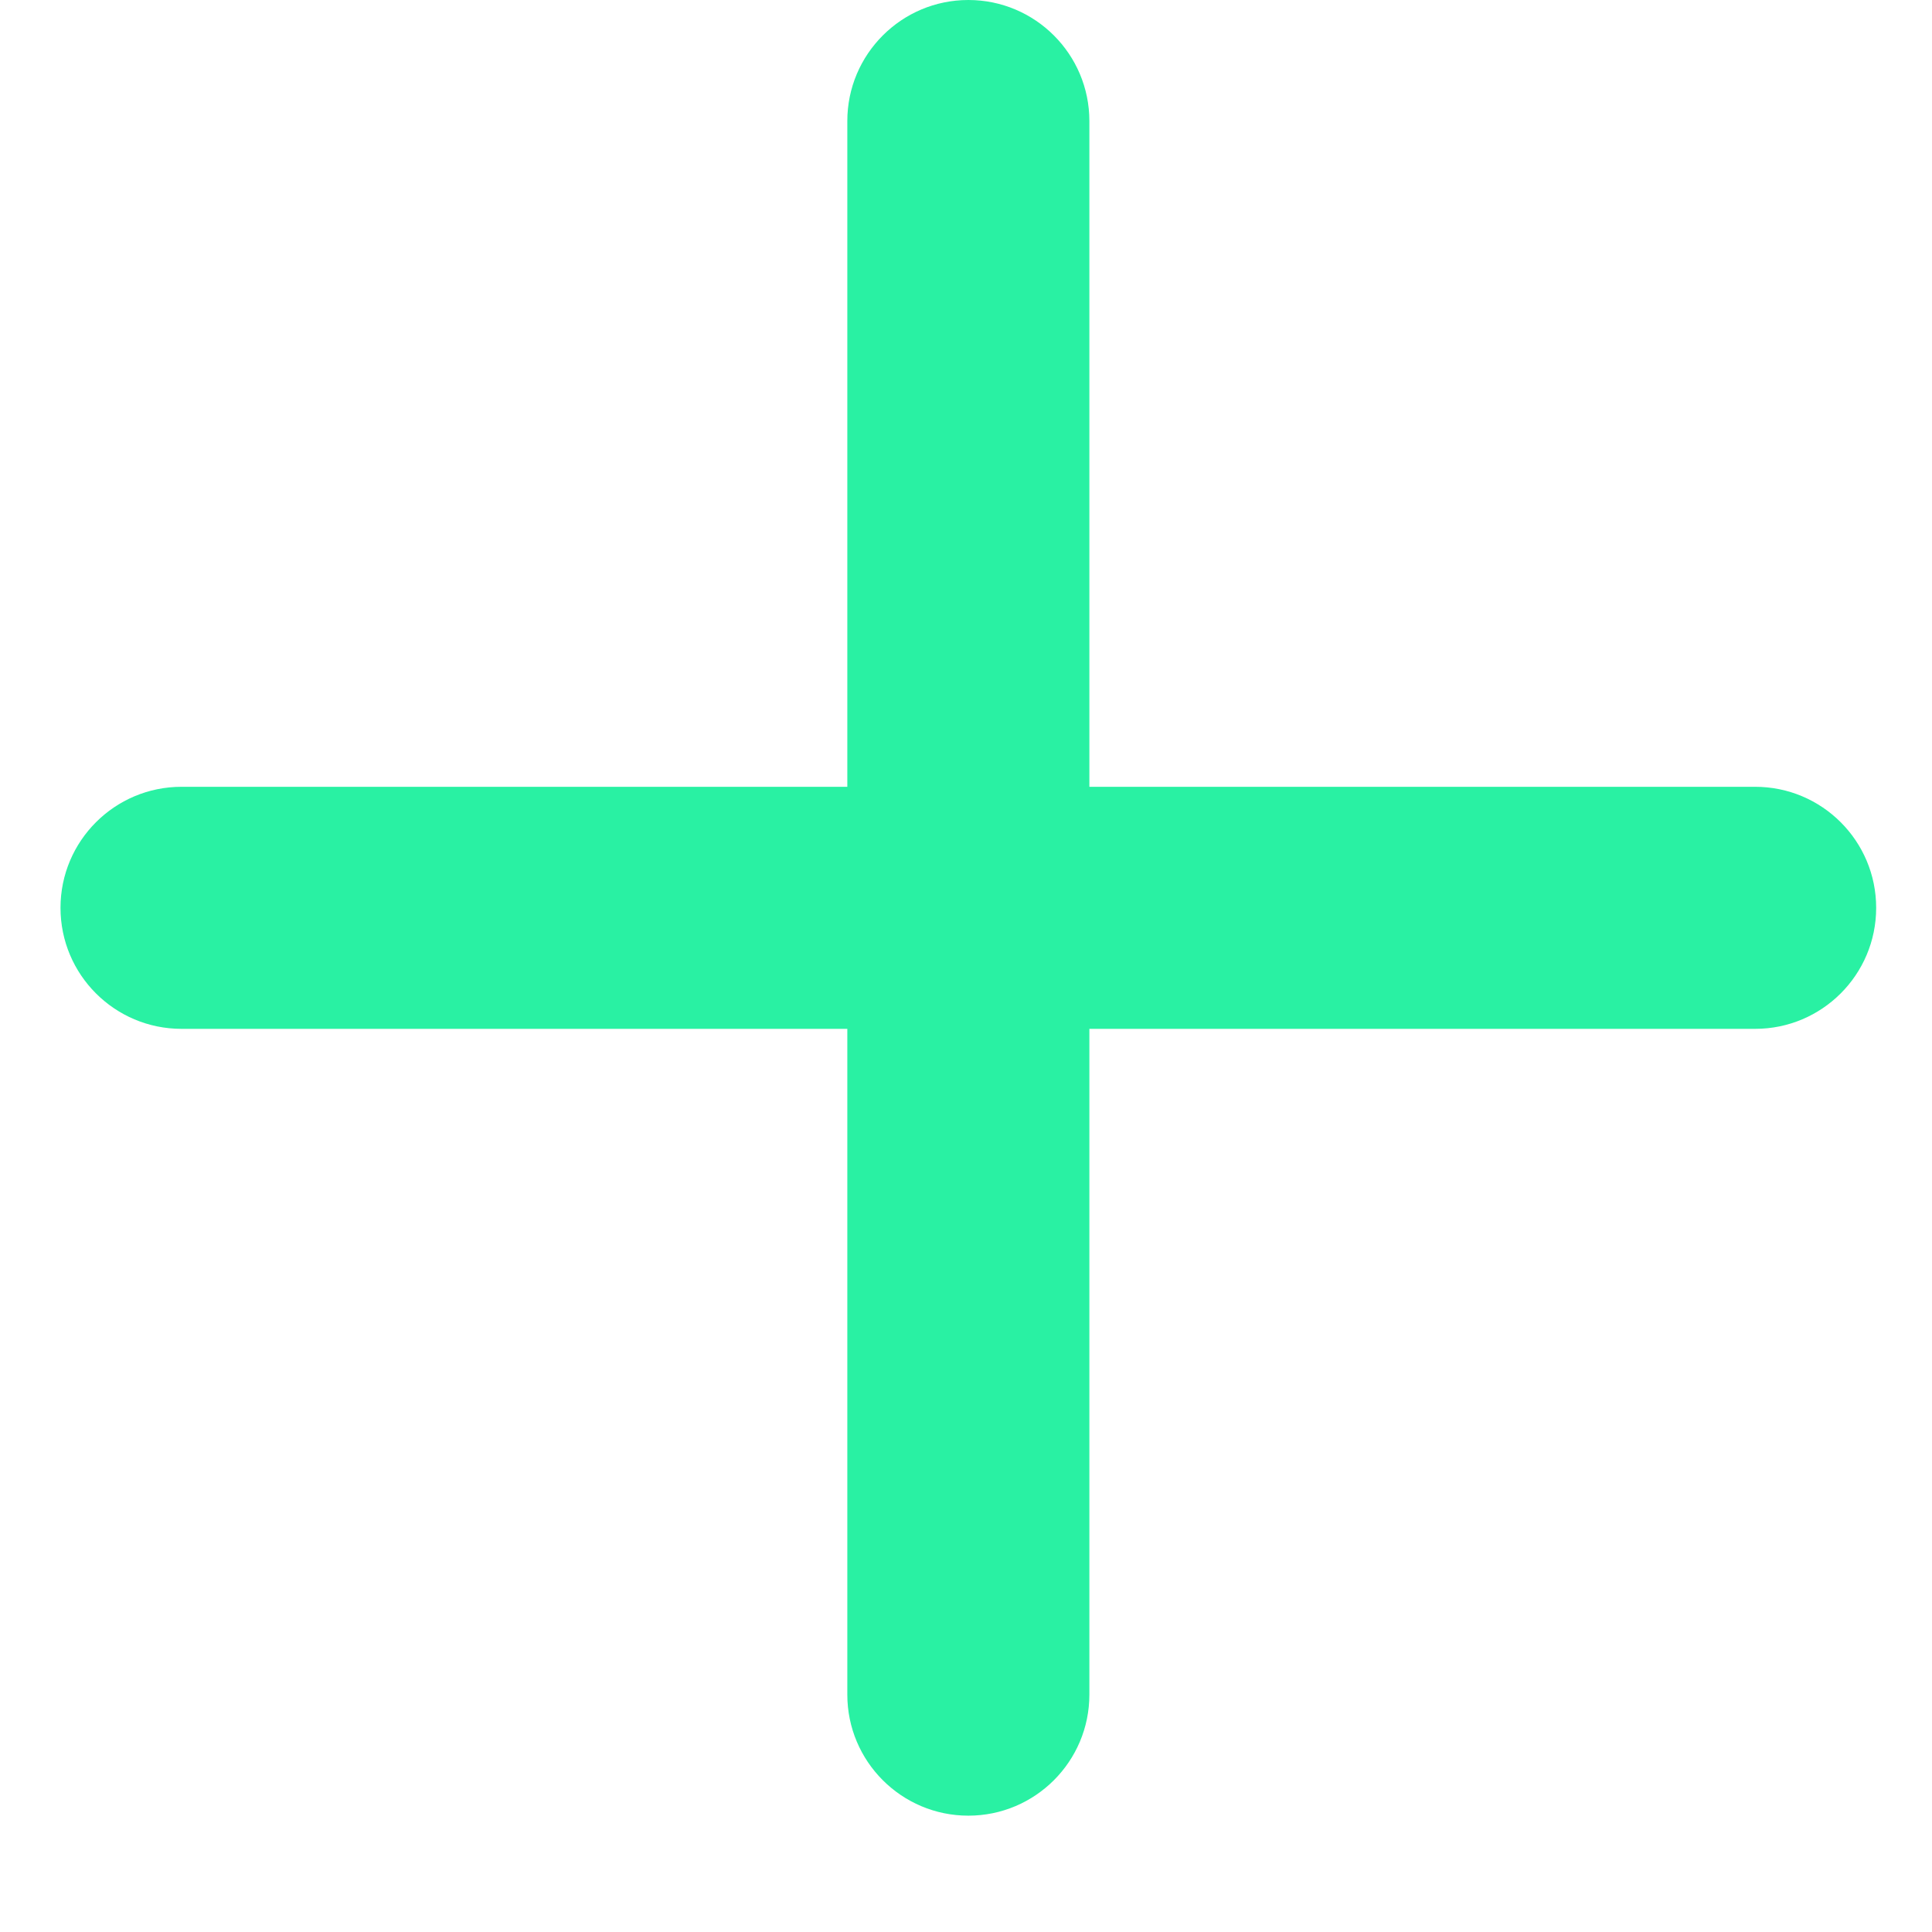
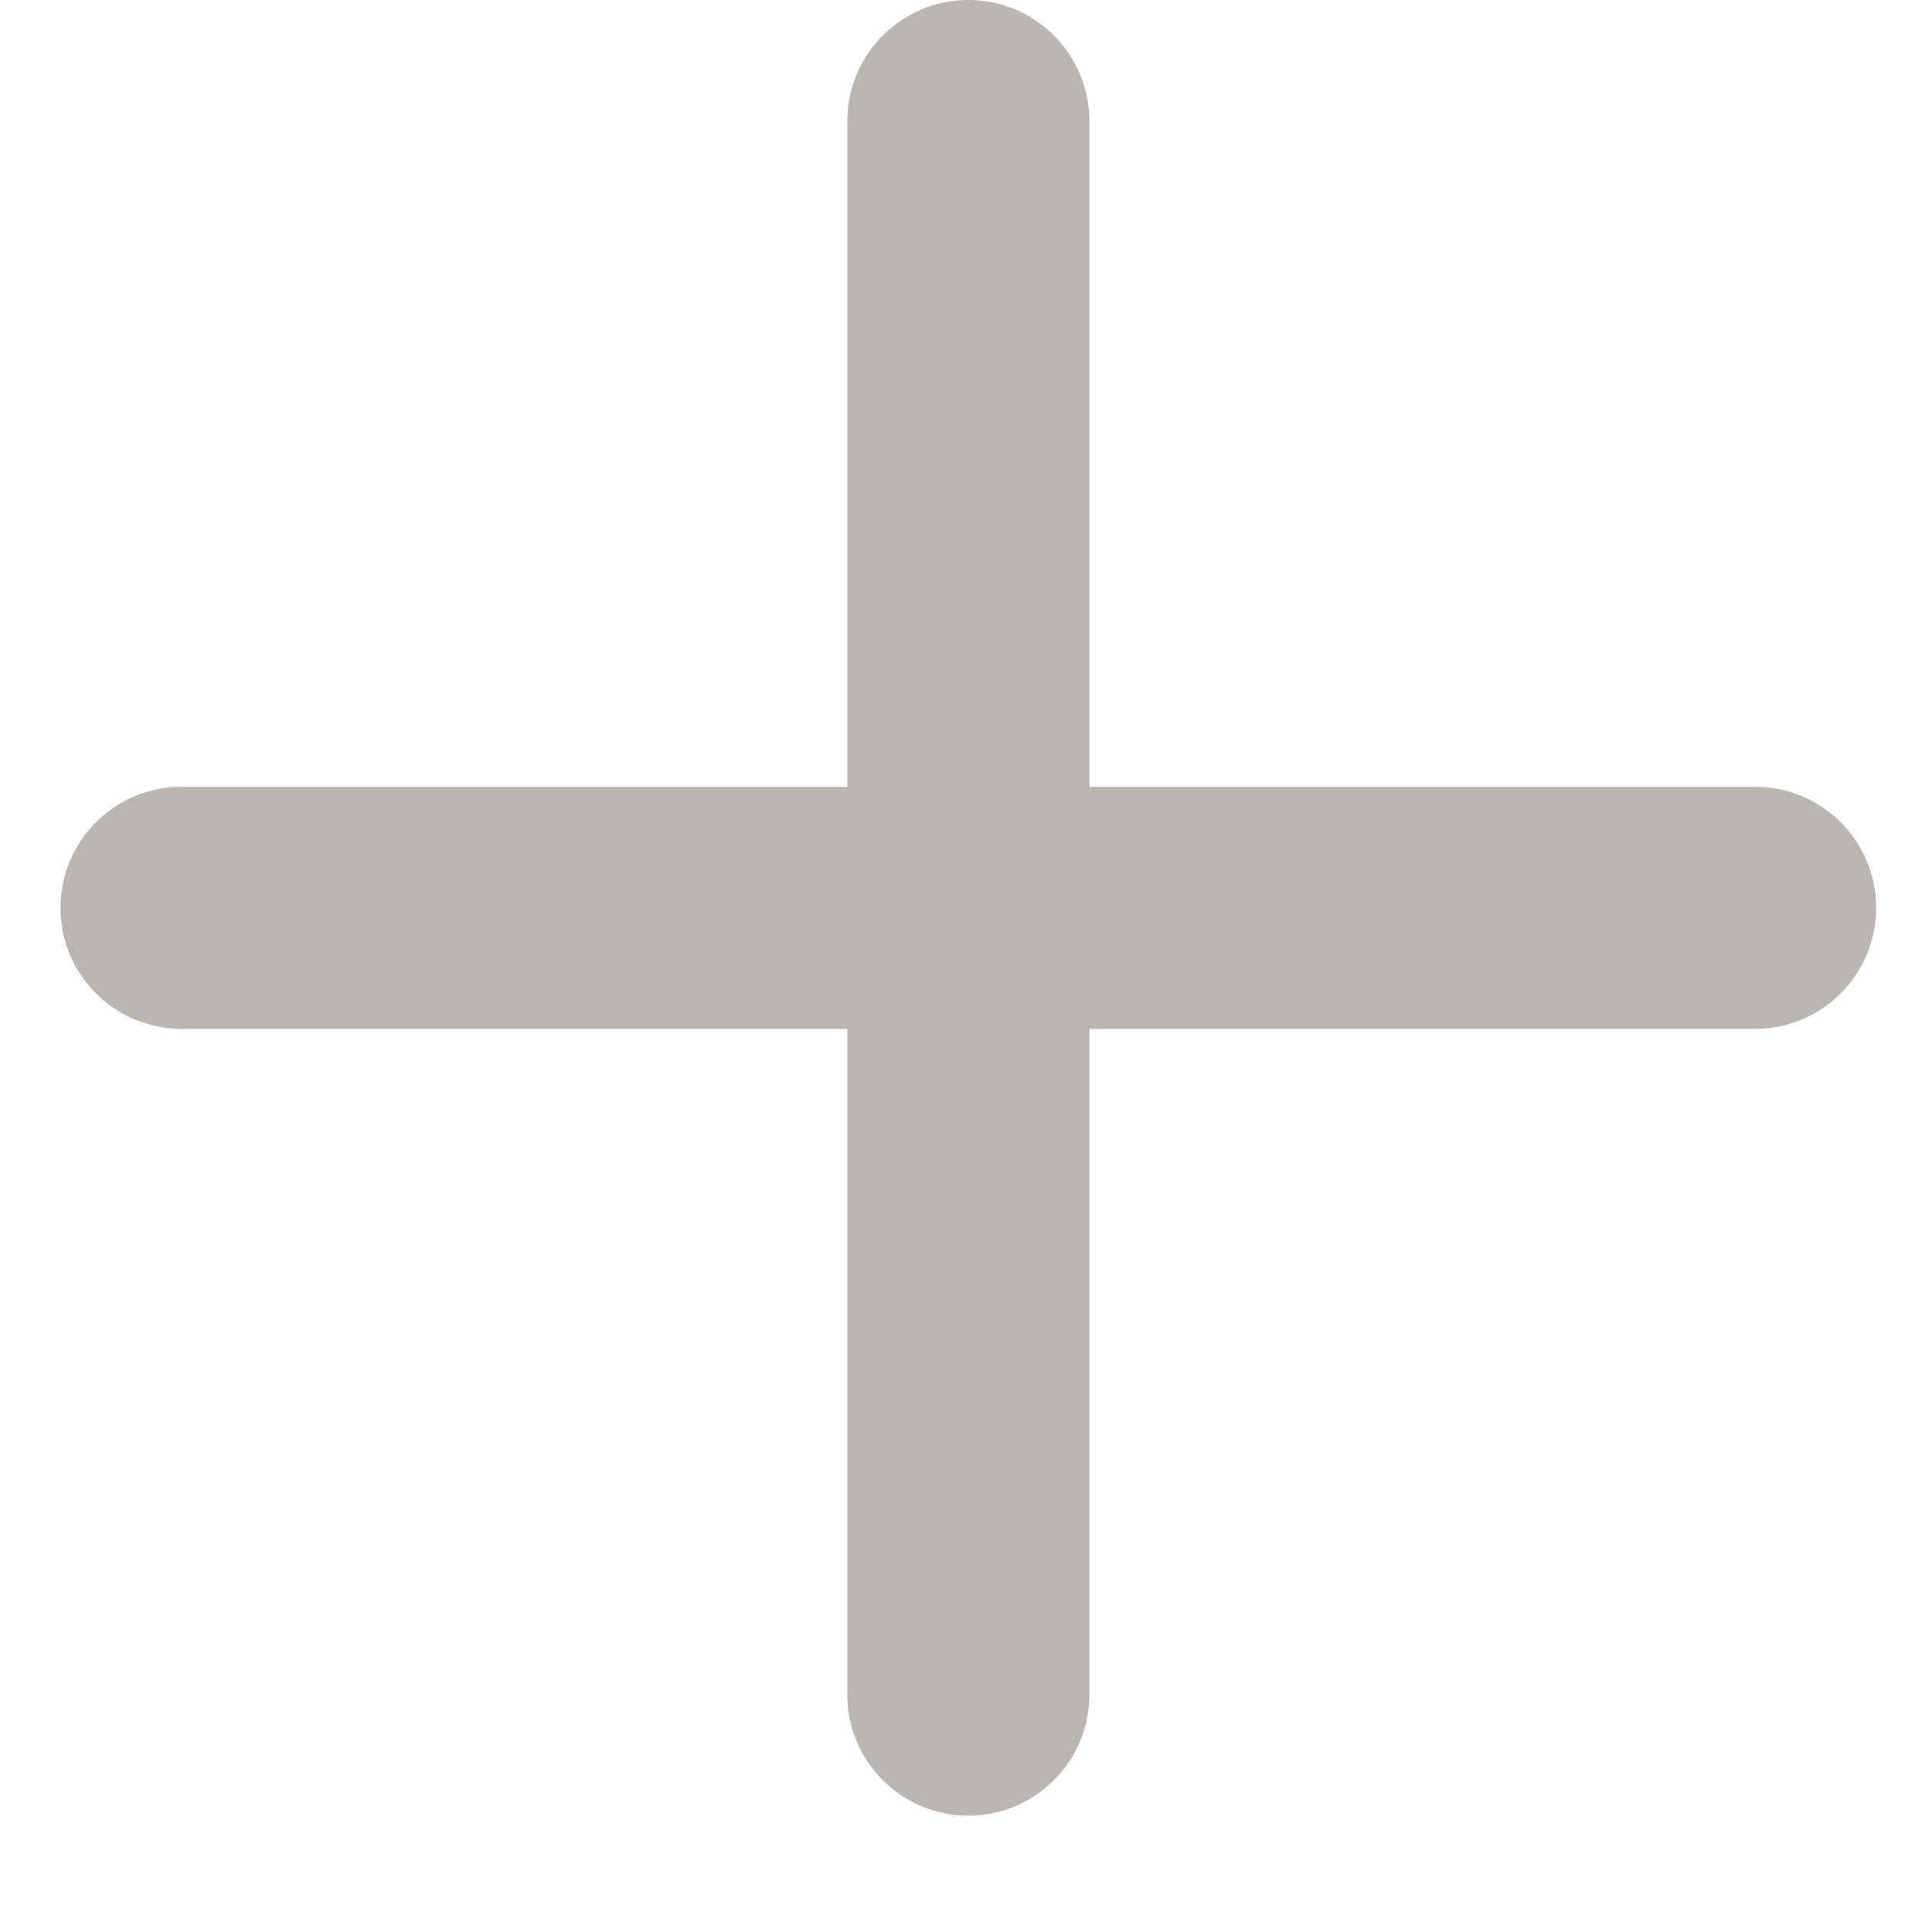
<svg xmlns="http://www.w3.org/2000/svg" width="14px" height="14px" viewBox="0 0 14 14" version="1.1">
  <style type="text/css">
-         .st0{fill:#29F1A3;}
-         .st1{fill:#29F1A3;}
+         .st0{fill:#B9B5B0;}
+         .st1{fill:#B9B5B0;}
    </style>
  <g id="Code-Editor" stroke="none" stroke-width="1" fill="none" fill-rule="evenodd">
    <g id="Artboard-3-Copy-9" transform="translate(-347, -56)" fill="#696969">
      <g id="Group-44-Copy-33" transform="translate(347, 56)">
        <path class="st0" d="M7.017,0 L7.017,0 C7.501,-8.89868772e-17 7.894,0.393 7.894,0.877 L7.894,12.28 C7.894,12.764 7.501,13.157 7.017,13.157 L7.017,13.157 C6.533,13.157 6.14,12.764 6.14,12.28 L6.14,0.877 C6.14,0.393 6.533,8.89868772e-17 7.017,0 Z" id="Rectangle-40" />
        <rect class="st1" id="Rectangle-40-Copy" transform="translate(7.016989, 6.578427) rotate(-270) translate(-7.016989, -6.578427) " x="6.14" y="0" width="1.754" height="13.157" rx="0.877" />
      </g>
    </g>
  </g>
</svg>
